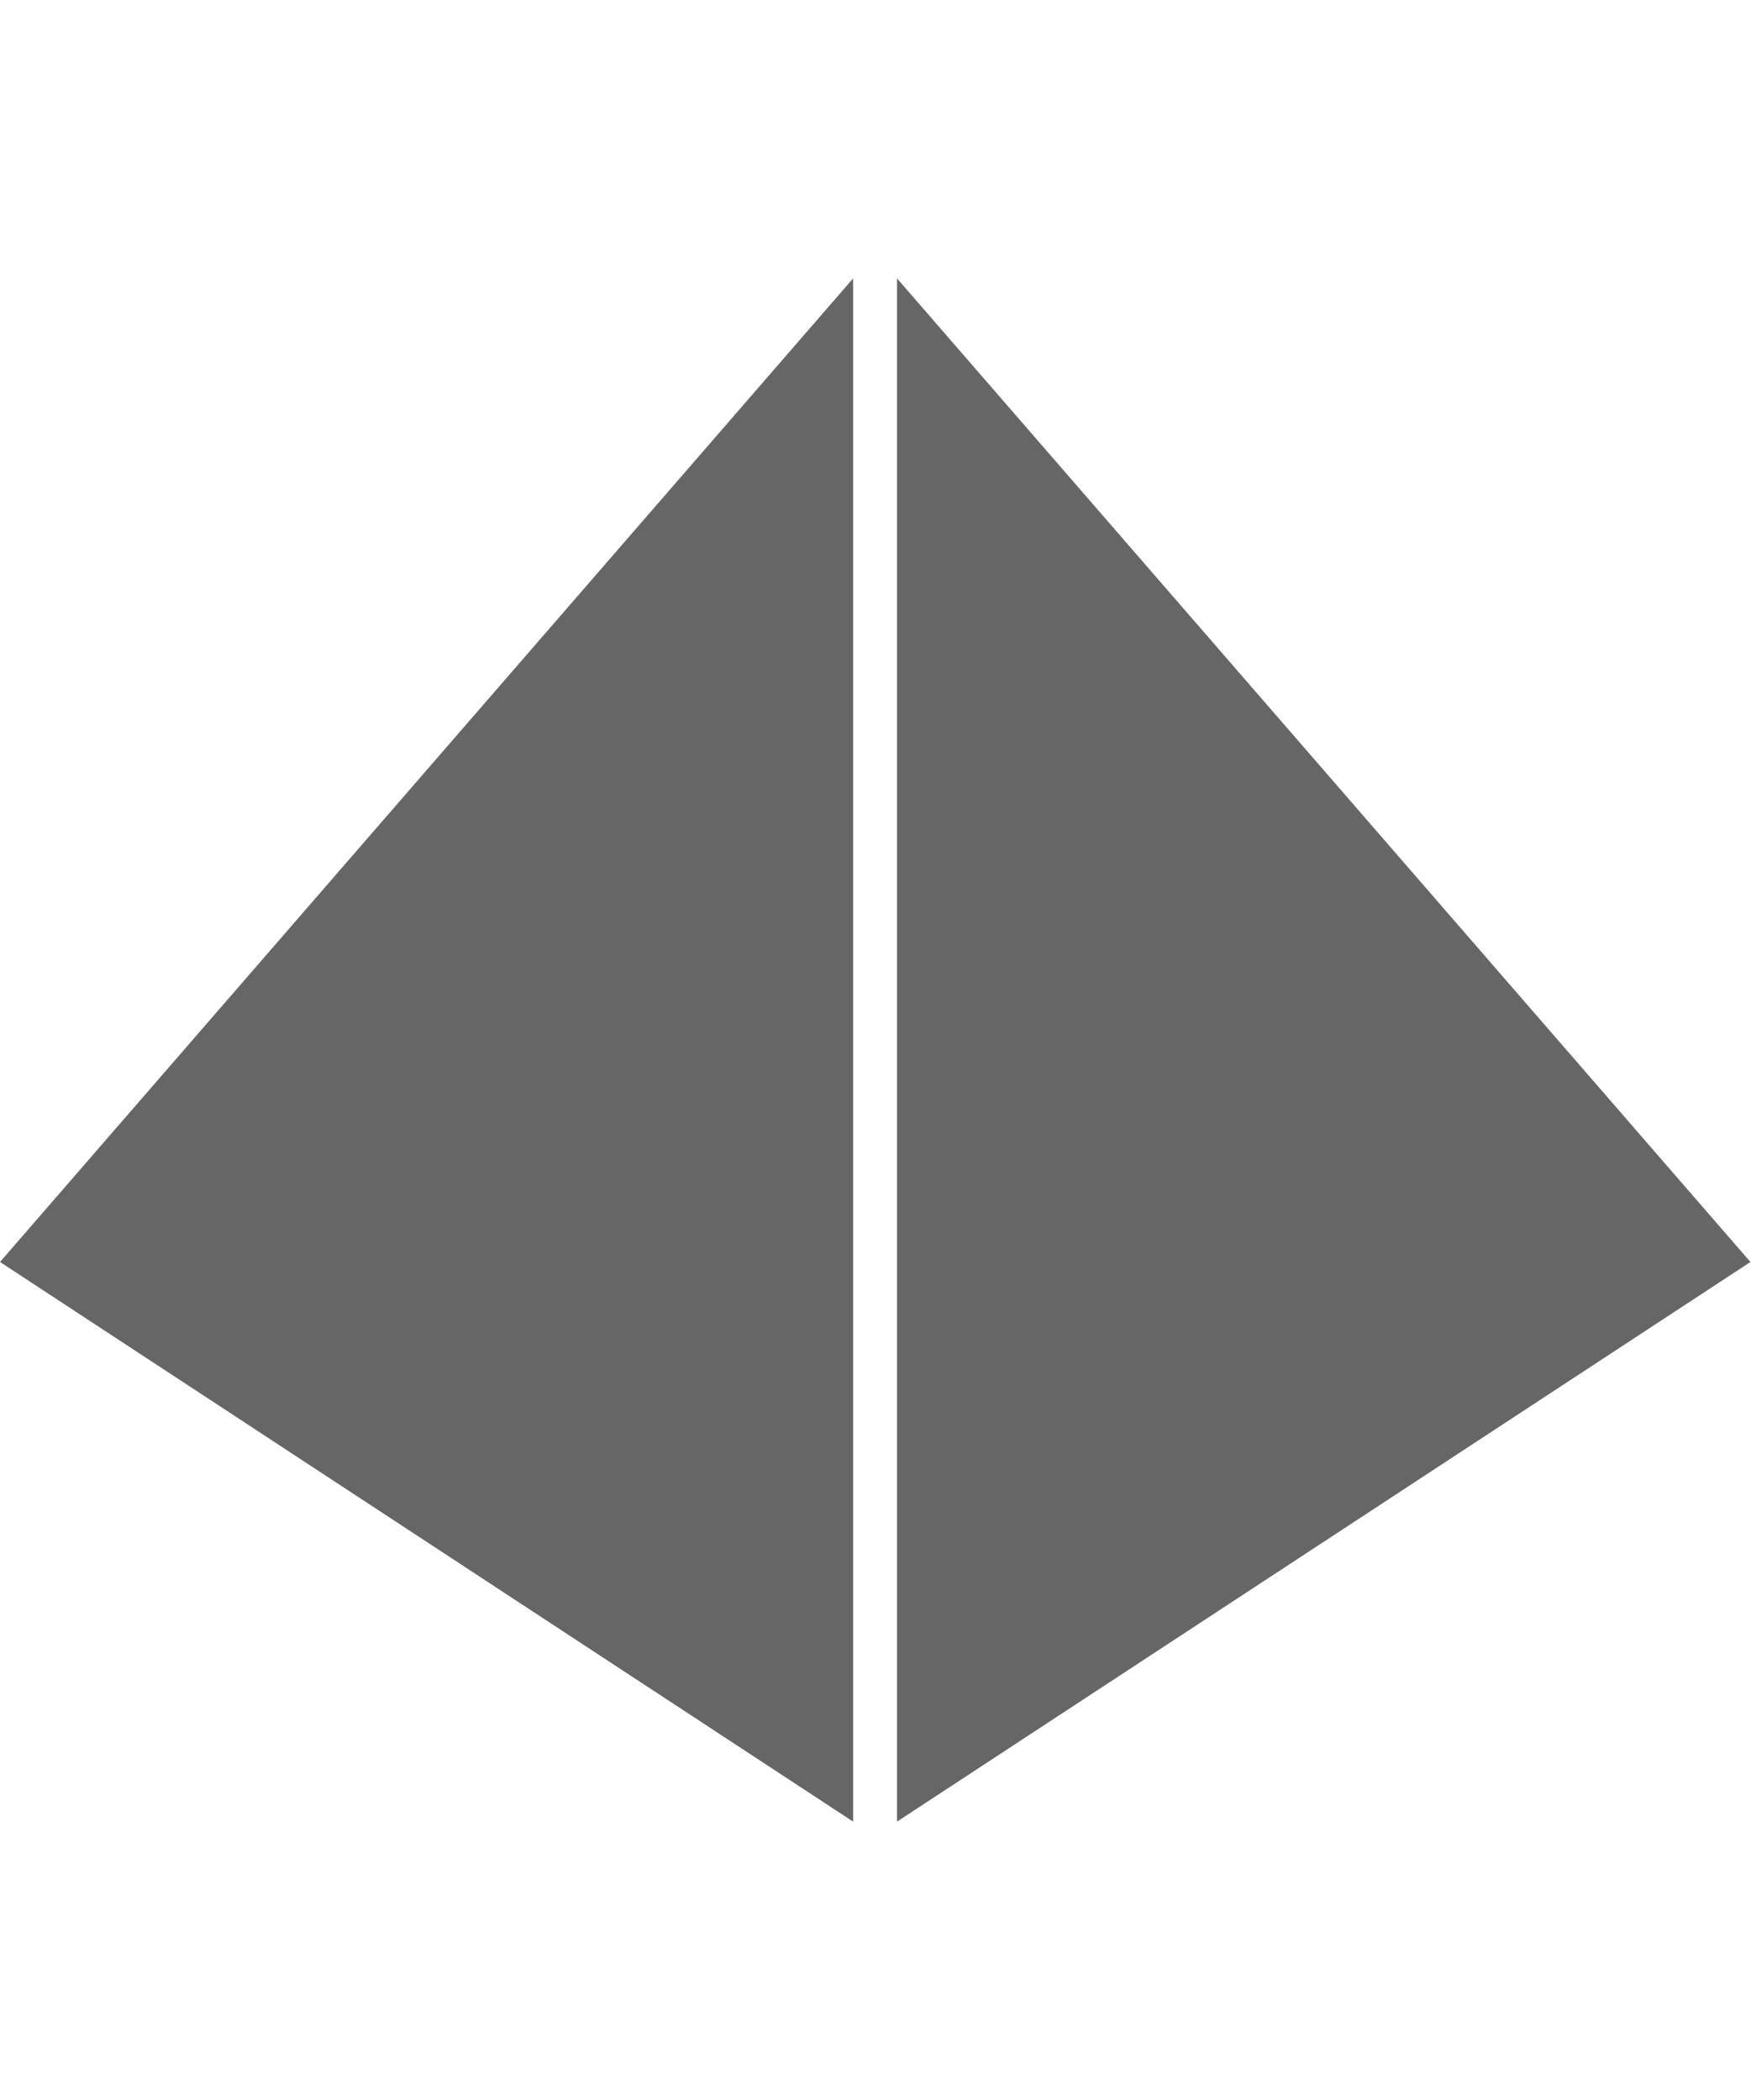
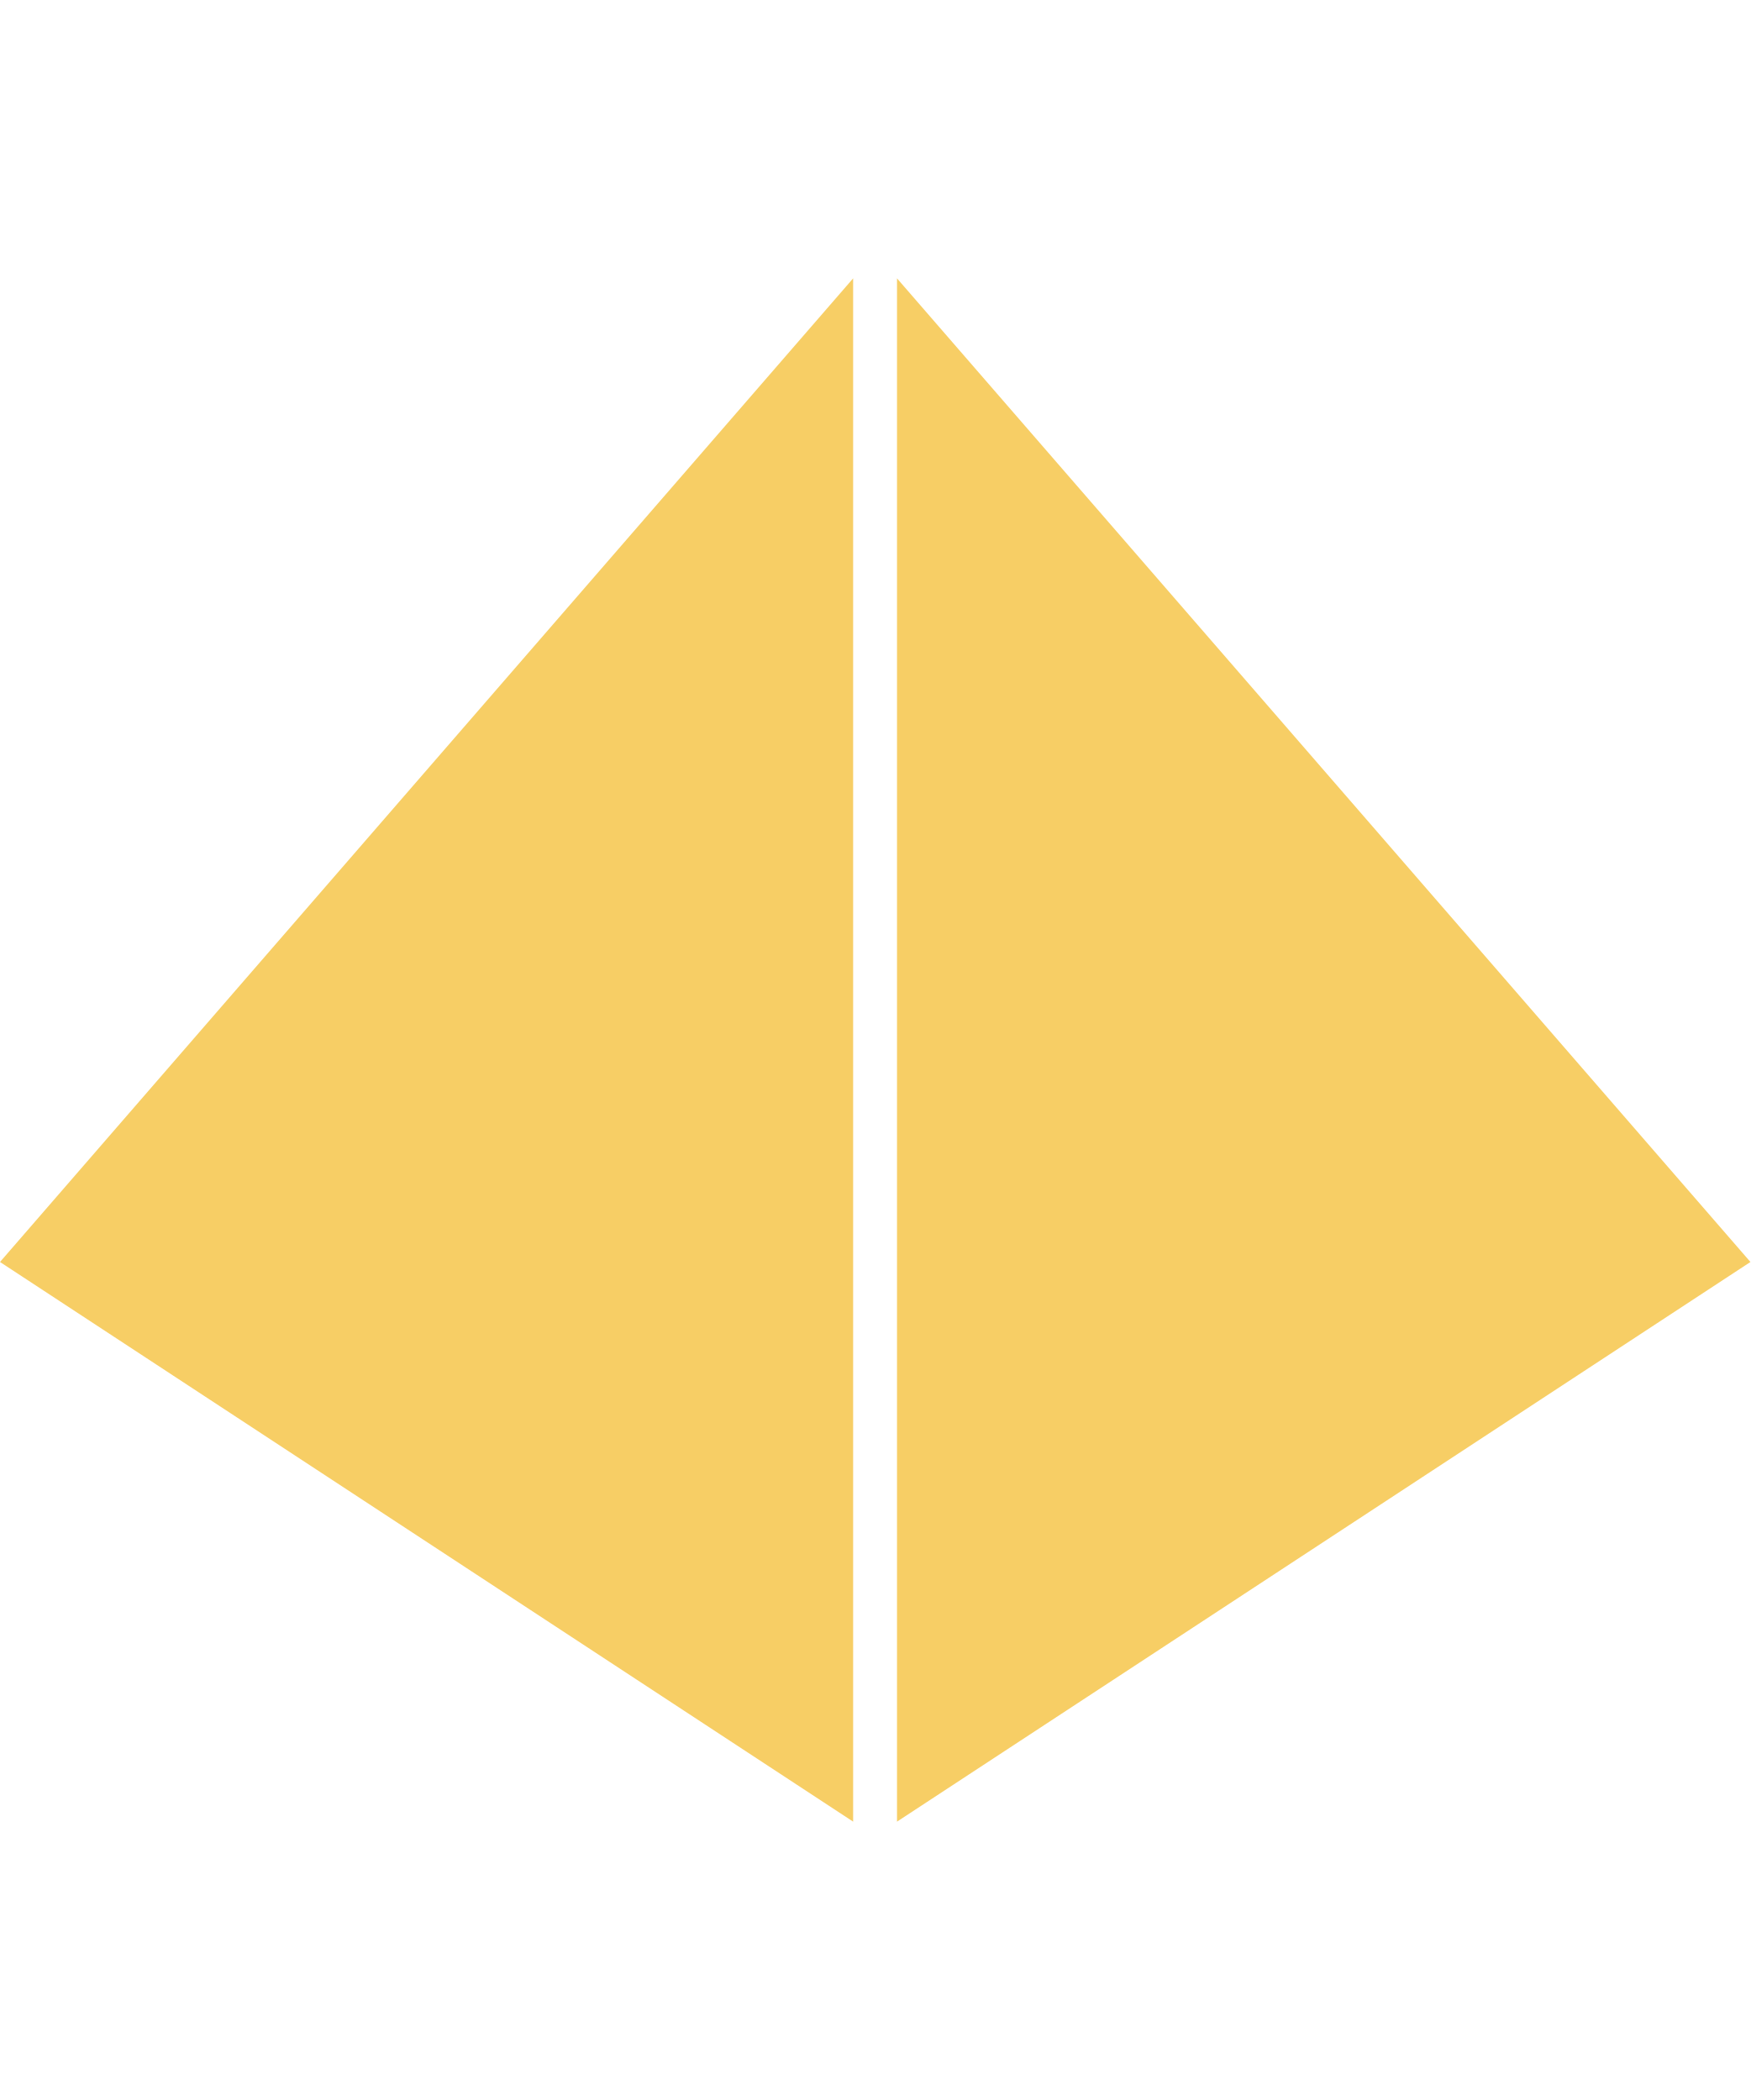
- <svg xmlns="http://www.w3.org/2000/svg" version="1.1" id="Layer_1" x="0px" y="0px" viewBox="0 0 4500 5400" style="enable-background:new 0 0 4500 5400;" xml:space="preserve">
+ <svg xmlns="http://www.w3.org/2000/svg" version="1.1" id="Layer_1" x="0px" y="0px" viewBox="0 0 4500 5400" style="enable-background: new 0 0 4500 5400;" xml:space="preserve">
  <style type="text/css">
- 	.st0{fill:#666666;}
+   .st0 { fill: #f7ce65; }
</style>
  <g>
    <polygon class="st0" points="2193.23,715.79 2193.23,4684.21 0,3245.11  " />
    <polygon class="st0" points="4500,3245.11 2306.01,4684.21 2306.01,715.79  " />
  </g>
</svg>
